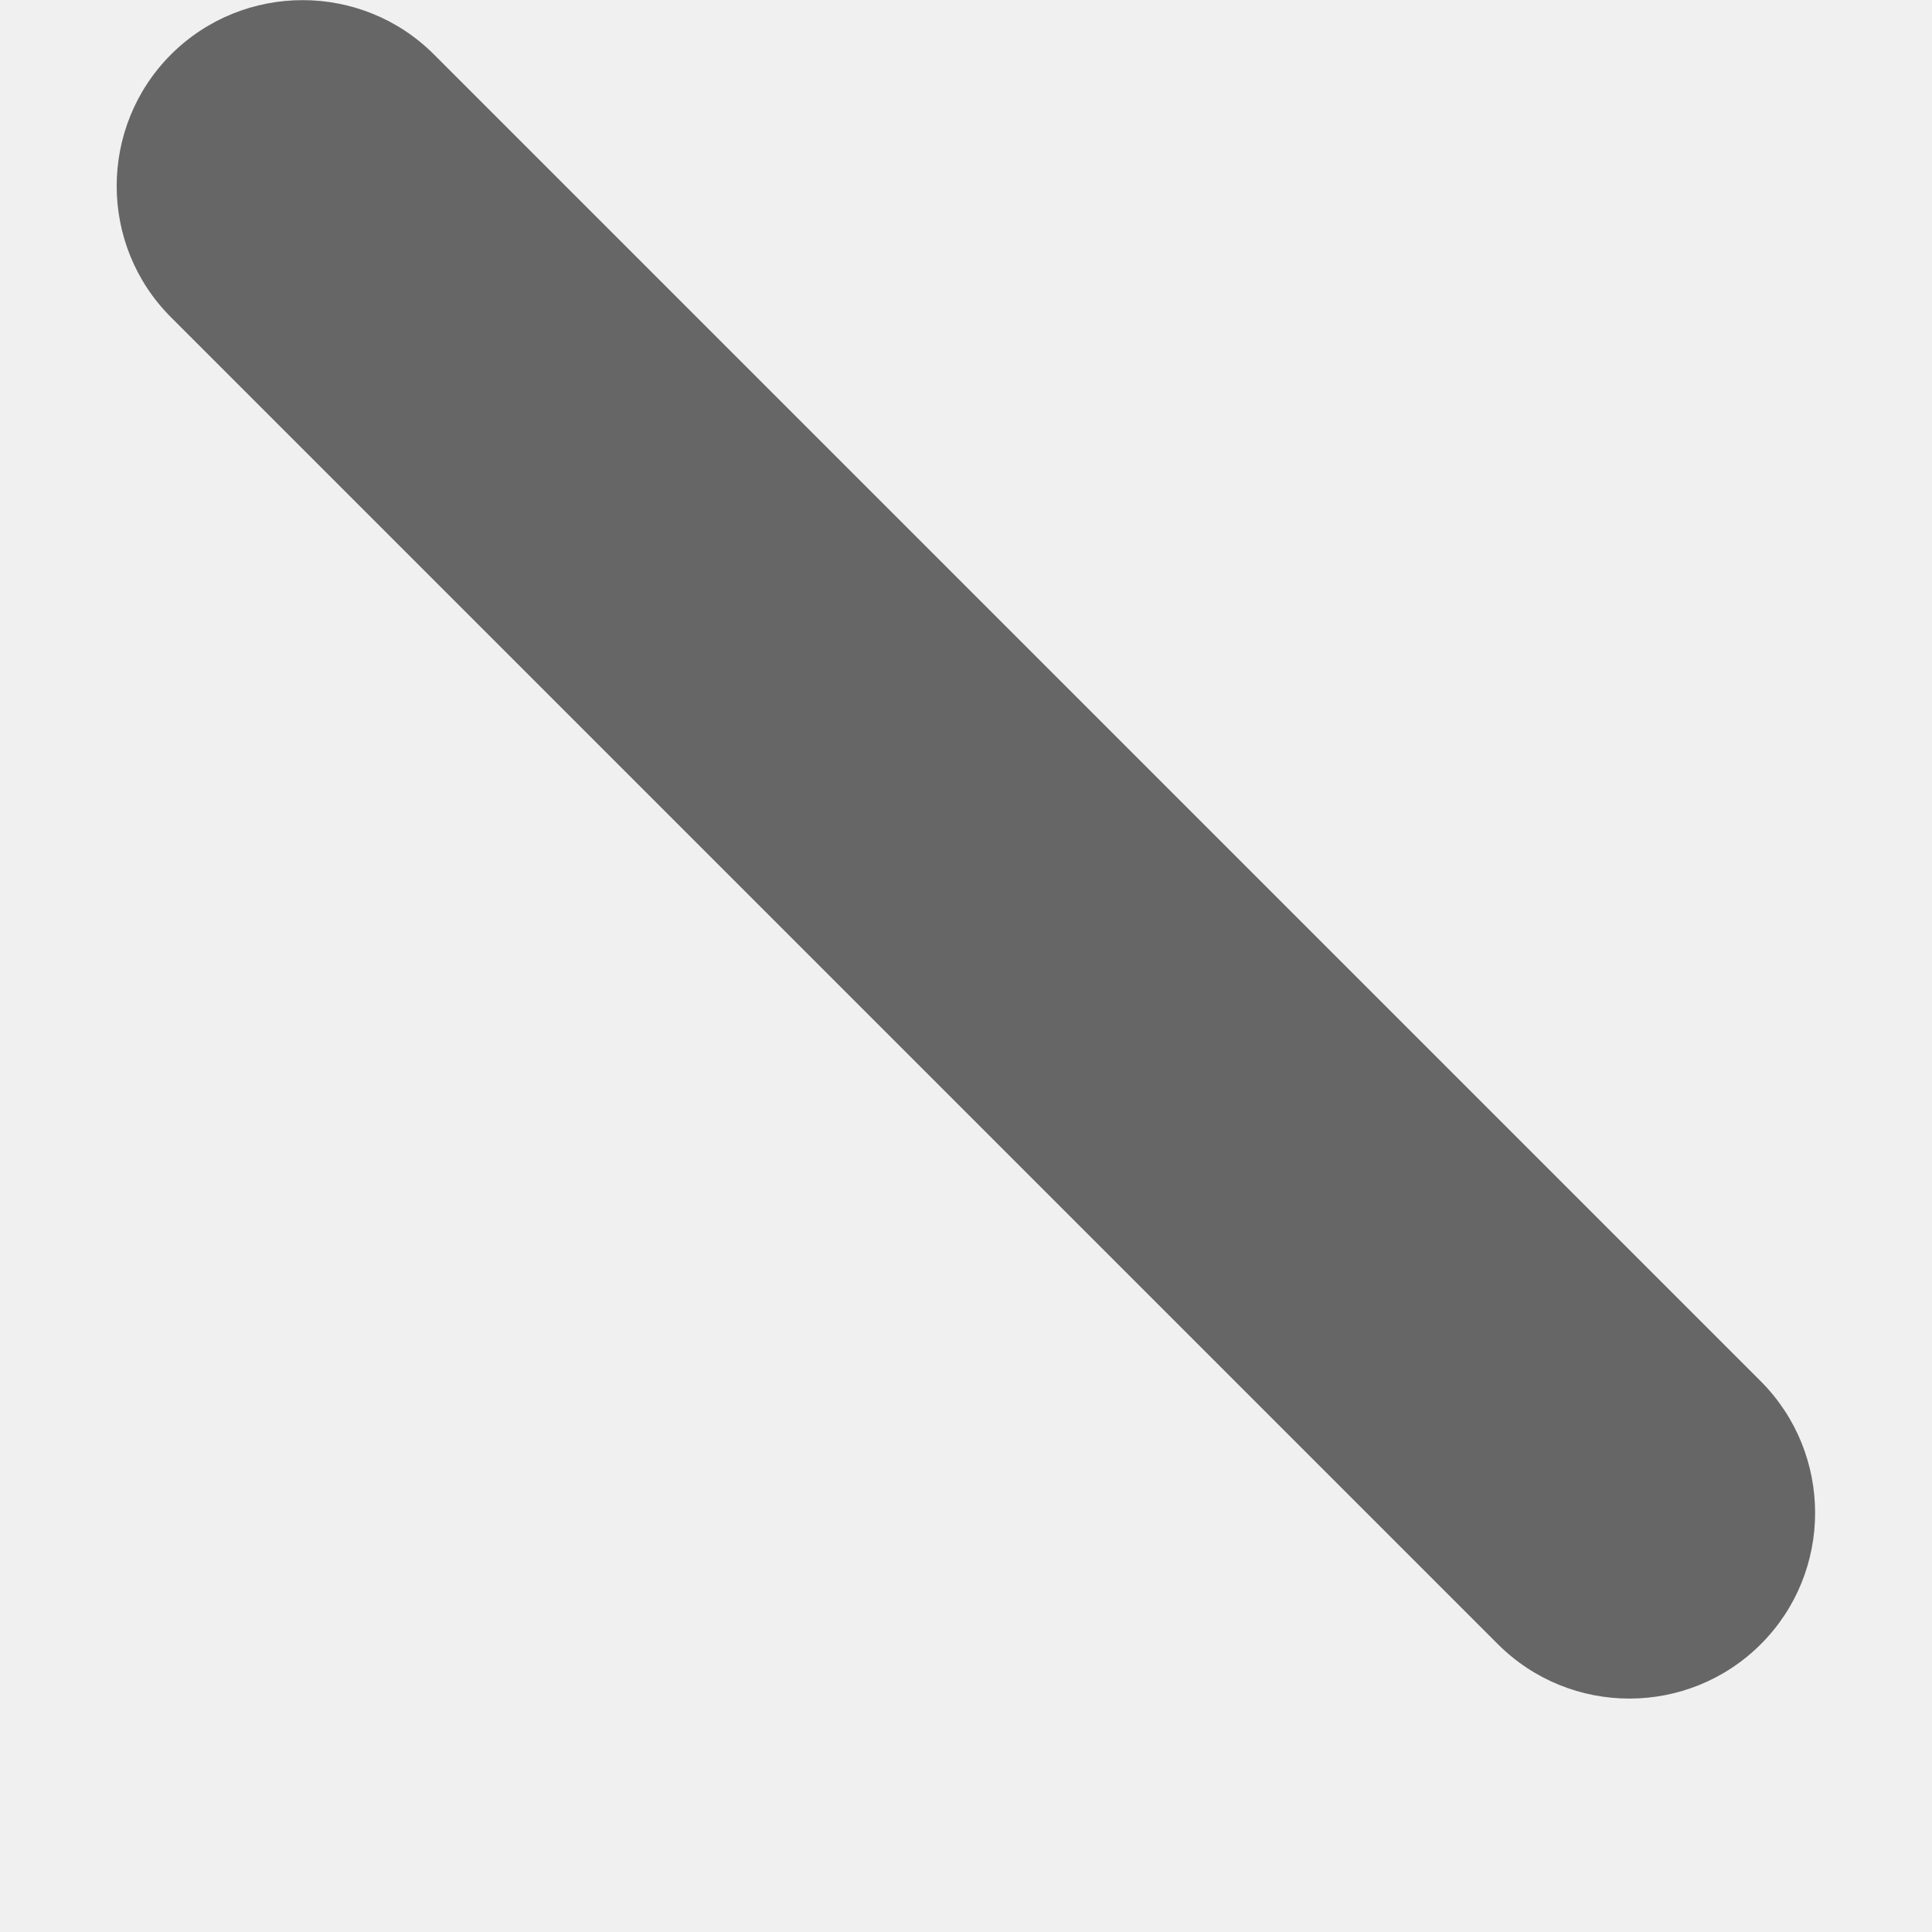
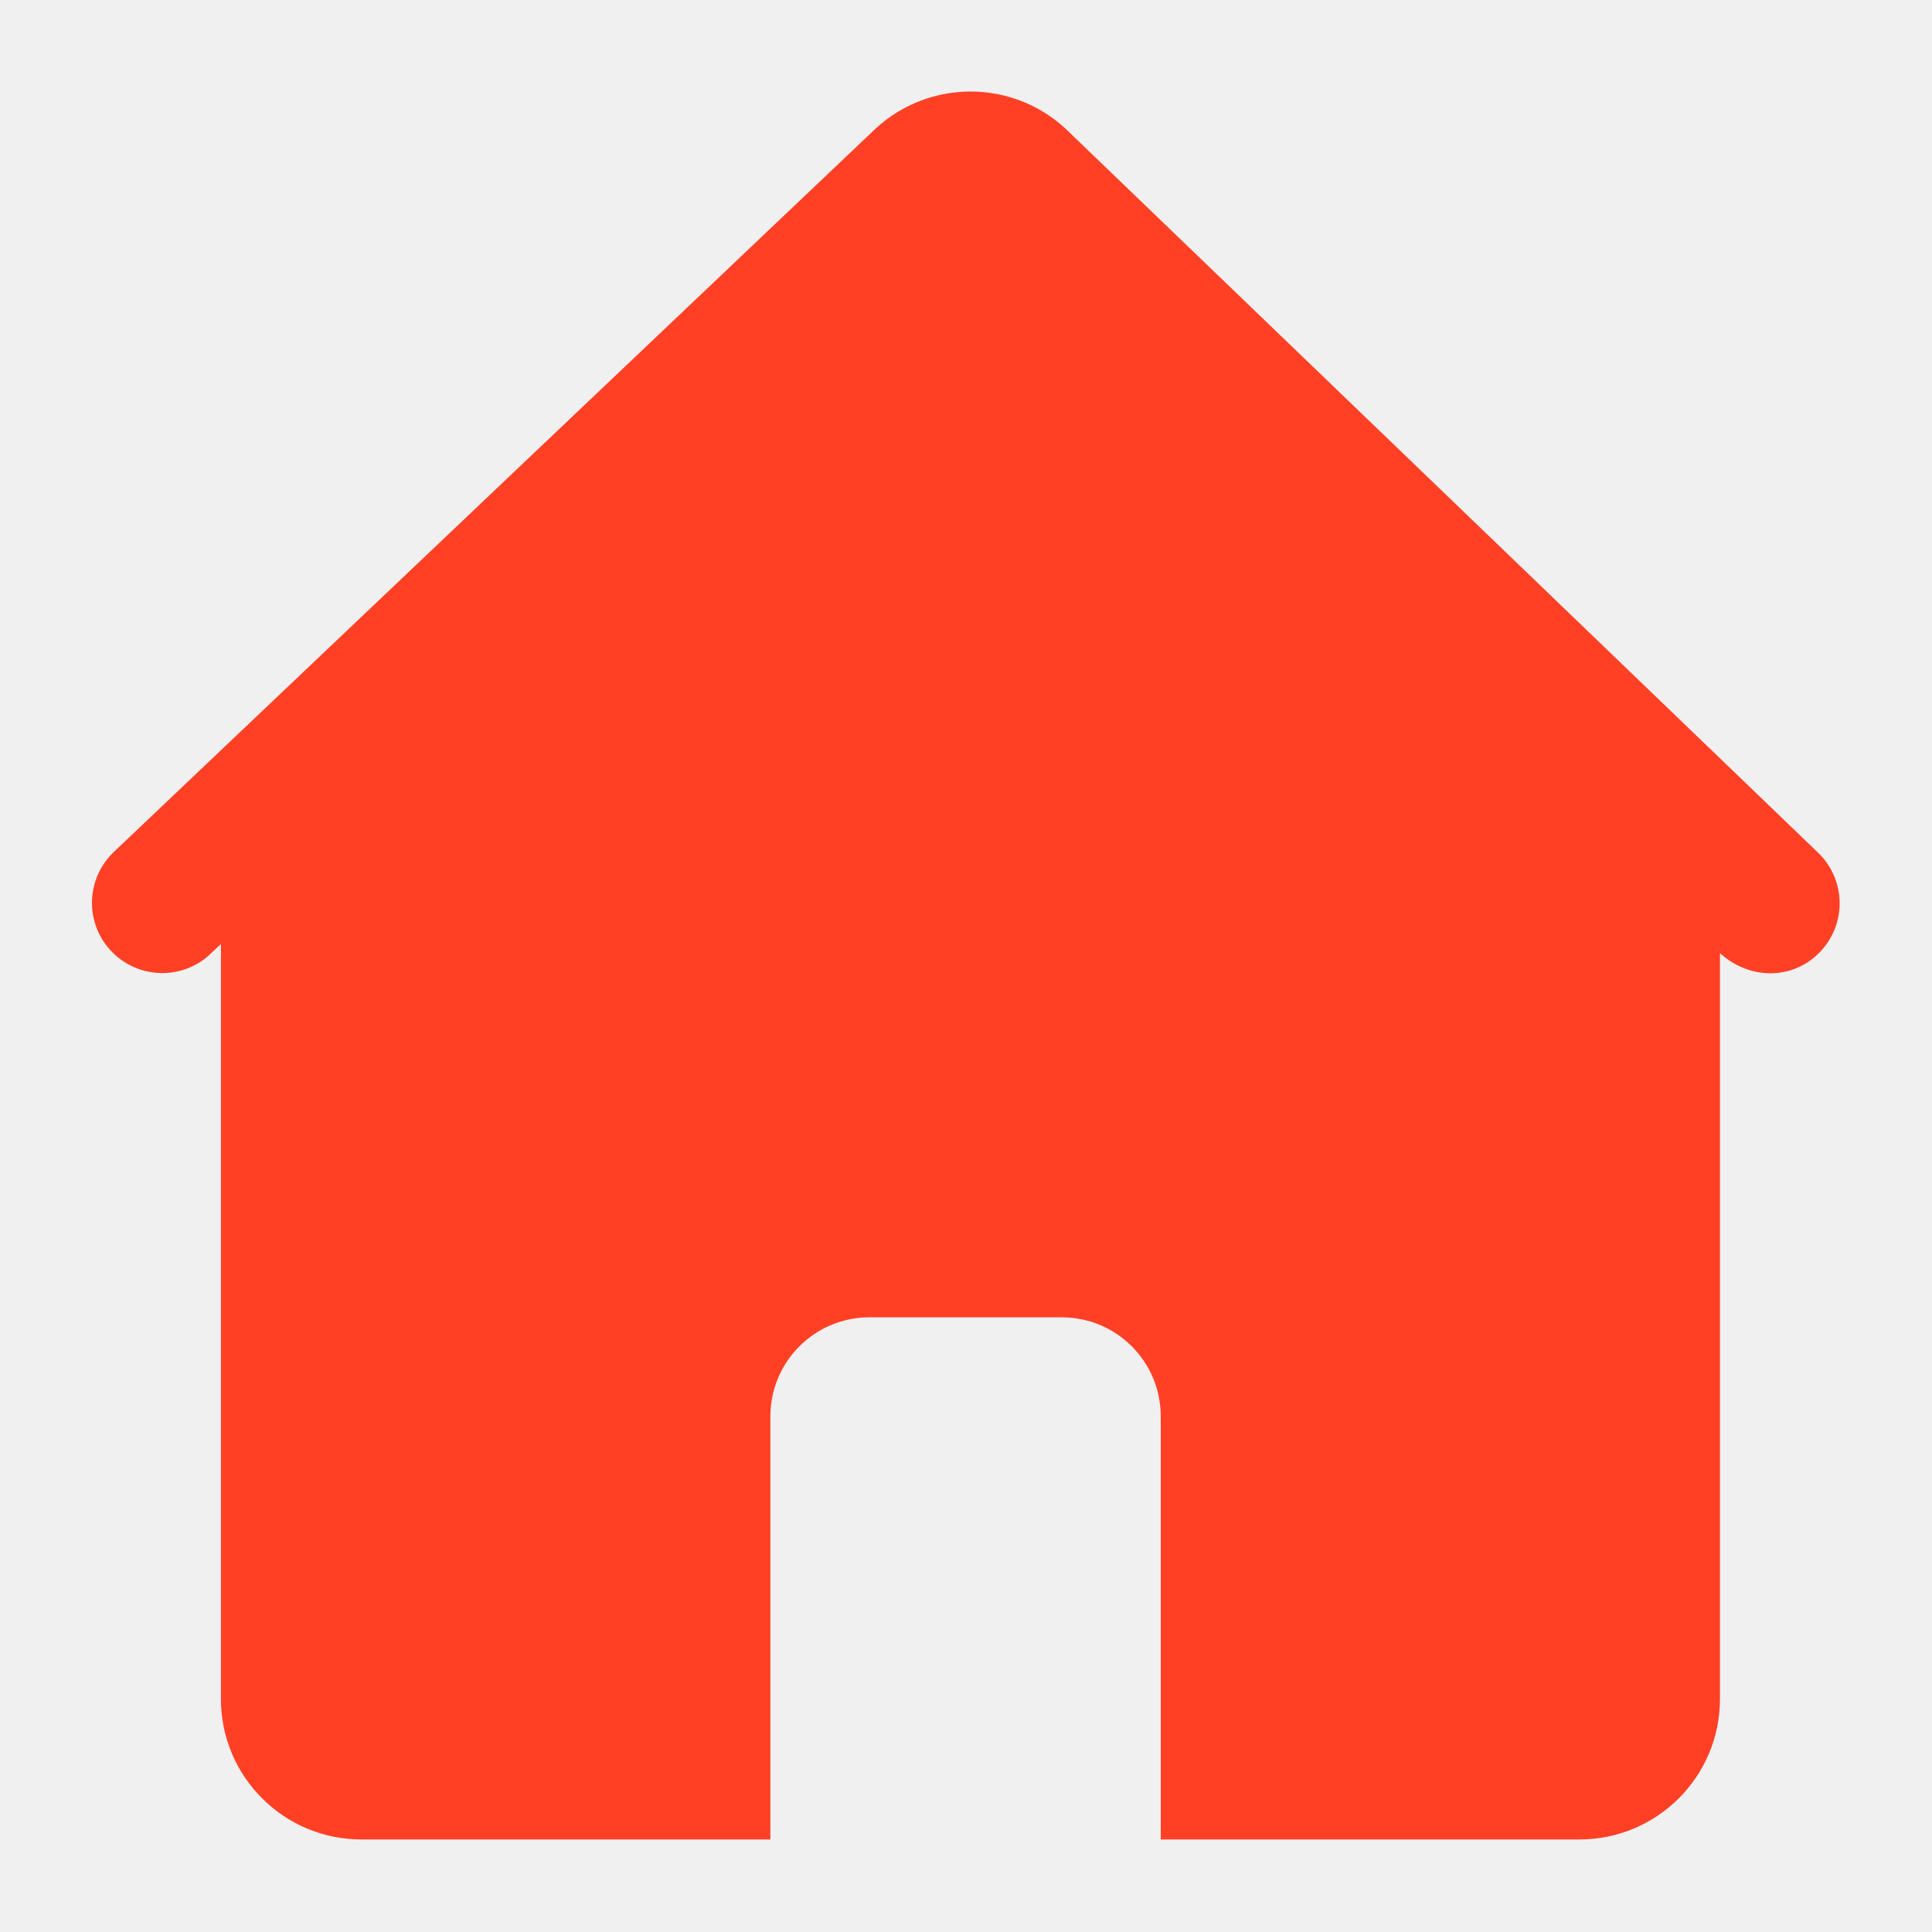
- <svg xmlns="http://www.w3.org/2000/svg" version="1.1" width="7px" height="7px">
+ <svg xmlns="http://www.w3.org/2000/svg" version="1.1" width="20px" height="20px">
  <defs>
    <pattern id="BGPattern" patternUnits="userSpaceOnUse" alignment="0 0" imageRepeat="None" />
-     <mask fill="white" id="Clip4954">
-       <path d="M 6.38 5.005  C 6.642 5.268  6.642 5.695  6.38 5.957  C 6.117 6.22  5.69 6.22  5.427 5.957  L 0.62 1.15  C 0.357 0.888  0.357 0.46  0.62 0.197  C 0.883 -0.065  1.31 -0.065  1.572 0.197  L 6.38 5.005  Z " fill-rule="evenodd" />
+     <mask fill="white" id="Clip6456">
+       <path d="M 11.022 1.324  C 10.469 0.822  9.625 0.822  9.072 1.324  L 1.187 8.811  C 1.038 8.948  0.952 9.143  0.952 9.346  C 0.952 9.748  1.278 10.073  1.68 10.073  C 1.857 10.073  2.029 10.009  2.161 9.891  L 2.287 9.772  L 2.287 17.586  C 2.287 17.587  2.287 17.587  2.287 17.588  C 2.287 18.391  2.938 19.042  3.742 19.042  L 7.975 19.042  L 7.975 14.663  C 7.975 14.662  7.975 14.662  7.975 14.662  C 7.975 14.096  8.434 13.637  8.999 13.637  L 10.992 13.637  C 11.558 13.637  12.016 14.096  12.016 14.662  C 12.016 14.662  12.016 14.662  12.016 14.663  L 12.016 19.042  L 16.35 19.042  C 17.154 19.042  17.805 18.391  17.805 17.588  C 17.805 17.587  17.805 17.587  17.805 17.586  L 17.805 9.867  C 18.129 10.16  18.587 10.138  18.856 9.838  C 18.977 9.704  19.044 9.531  19.044 9.35  C 19.044 9.145  18.956 8.948  18.804 8.811  L 11.022 1.324  Z " fill-rule="evenodd" />
    </mask>
  </defs>
-   <g transform="matrix(1 0 0 1 2722 -3605 )">
-     <path d="M 6.38 5.005  C 6.642 5.268  6.642 5.695  6.38 5.957  C 6.117 6.22  5.69 6.22  5.427 5.957  L 0.62 1.15  C 0.357 0.888  0.357 0.46  0.62 0.197  C 0.883 -0.065  1.31 -0.065  1.572 0.197  L 6.38 5.005  Z " fill-rule="nonzero" fill="rgba(102, 102, 102, 1)" stroke="none" transform="matrix(1 0 0 1 -2722 3605 )" class="fill" />
-     <path d="M 6.38 5.005  C 6.642 5.268  6.642 5.695  6.38 5.957  C 6.117 6.22  5.69 6.22  5.427 5.957  L 0.62 1.15  C 0.357 0.888  0.357 0.46  0.62 0.197  C 0.883 -0.065  1.31 -0.065  1.572 0.197  L 6.38 5.005  Z " stroke-width="0" stroke-dasharray="0" stroke="rgba(255, 255, 255, 0)" fill="none" transform="matrix(1 0 0 1 -2722 3605 )" class="stroke" mask="url(#Clip4954)" />
+   <g transform="matrix(1 0 0 1 2917 -2068 )">
+     <path d="M 11.022 1.324  C 10.469 0.822  9.625 0.822  9.072 1.324  L 1.187 8.811  C 1.038 8.948  0.952 9.143  0.952 9.346  C 0.952 9.748  1.278 10.073  1.68 10.073  C 1.857 10.073  2.029 10.009  2.161 9.891  L 2.287 9.772  L 2.287 17.586  C 2.287 17.587  2.287 17.587  2.287 17.588  C 2.287 18.391  2.938 19.042  3.742 19.042  L 7.975 19.042  L 7.975 14.663  C 7.975 14.662  7.975 14.662  7.975 14.662  C 7.975 14.096  8.434 13.637  8.999 13.637  L 10.992 13.637  C 11.558 13.637  12.016 14.096  12.016 14.662  C 12.016 14.662  12.016 14.662  12.016 14.663  L 12.016 19.042  L 16.35 19.042  C 17.154 19.042  17.805 18.391  17.805 17.588  C 17.805 17.587  17.805 17.587  17.805 17.586  L 17.805 9.867  C 18.129 10.16  18.587 10.138  18.856 9.838  C 18.977 9.704  19.044 9.531  19.044 9.35  C 19.044 9.145  18.956 8.948  18.804 8.811  L 11.022 1.324  Z " fill-rule="nonzero" fill="rgba(255, 64, 37, 1)" stroke="none" transform="matrix(1 0 0 1 -2917 2068 )" class="fill" />
+     <path d="M 11.022 1.324  C 10.469 0.822  9.625 0.822  9.072 1.324  L 1.187 8.811  C 1.038 8.948  0.952 9.143  0.952 9.346  C 0.952 9.748  1.278 10.073  1.68 10.073  C 1.857 10.073  2.029 10.009  2.161 9.891  L 2.287 9.772  L 2.287 17.586  C 2.287 17.587  2.287 17.587  2.287 17.588  C 2.287 18.391  2.938 19.042  3.742 19.042  L 7.975 19.042  L 7.975 14.663  C 7.975 14.662  7.975 14.662  7.975 14.662  C 7.975 14.096  8.434 13.637  8.999 13.637  L 10.992 13.637  C 11.558 13.637  12.016 14.096  12.016 14.662  C 12.016 14.662  12.016 14.662  12.016 14.663  L 12.016 19.042  L 16.35 19.042  C 17.154 19.042  17.805 18.391  17.805 17.588  C 17.805 17.587  17.805 17.587  17.805 17.586  L 17.805 9.867  C 18.129 10.16  18.587 10.138  18.856 9.838  C 18.977 9.704  19.044 9.531  19.044 9.35  C 19.044 9.145  18.956 8.948  18.804 8.811  L 11.022 1.324  Z " stroke-width="0" stroke-dasharray="0" stroke="rgba(255, 255, 255, 0)" fill="none" transform="matrix(1 0 0 1 -2917 2068 )" class="stroke" mask="url(#Clip6456)" />
  </g>
</svg>
